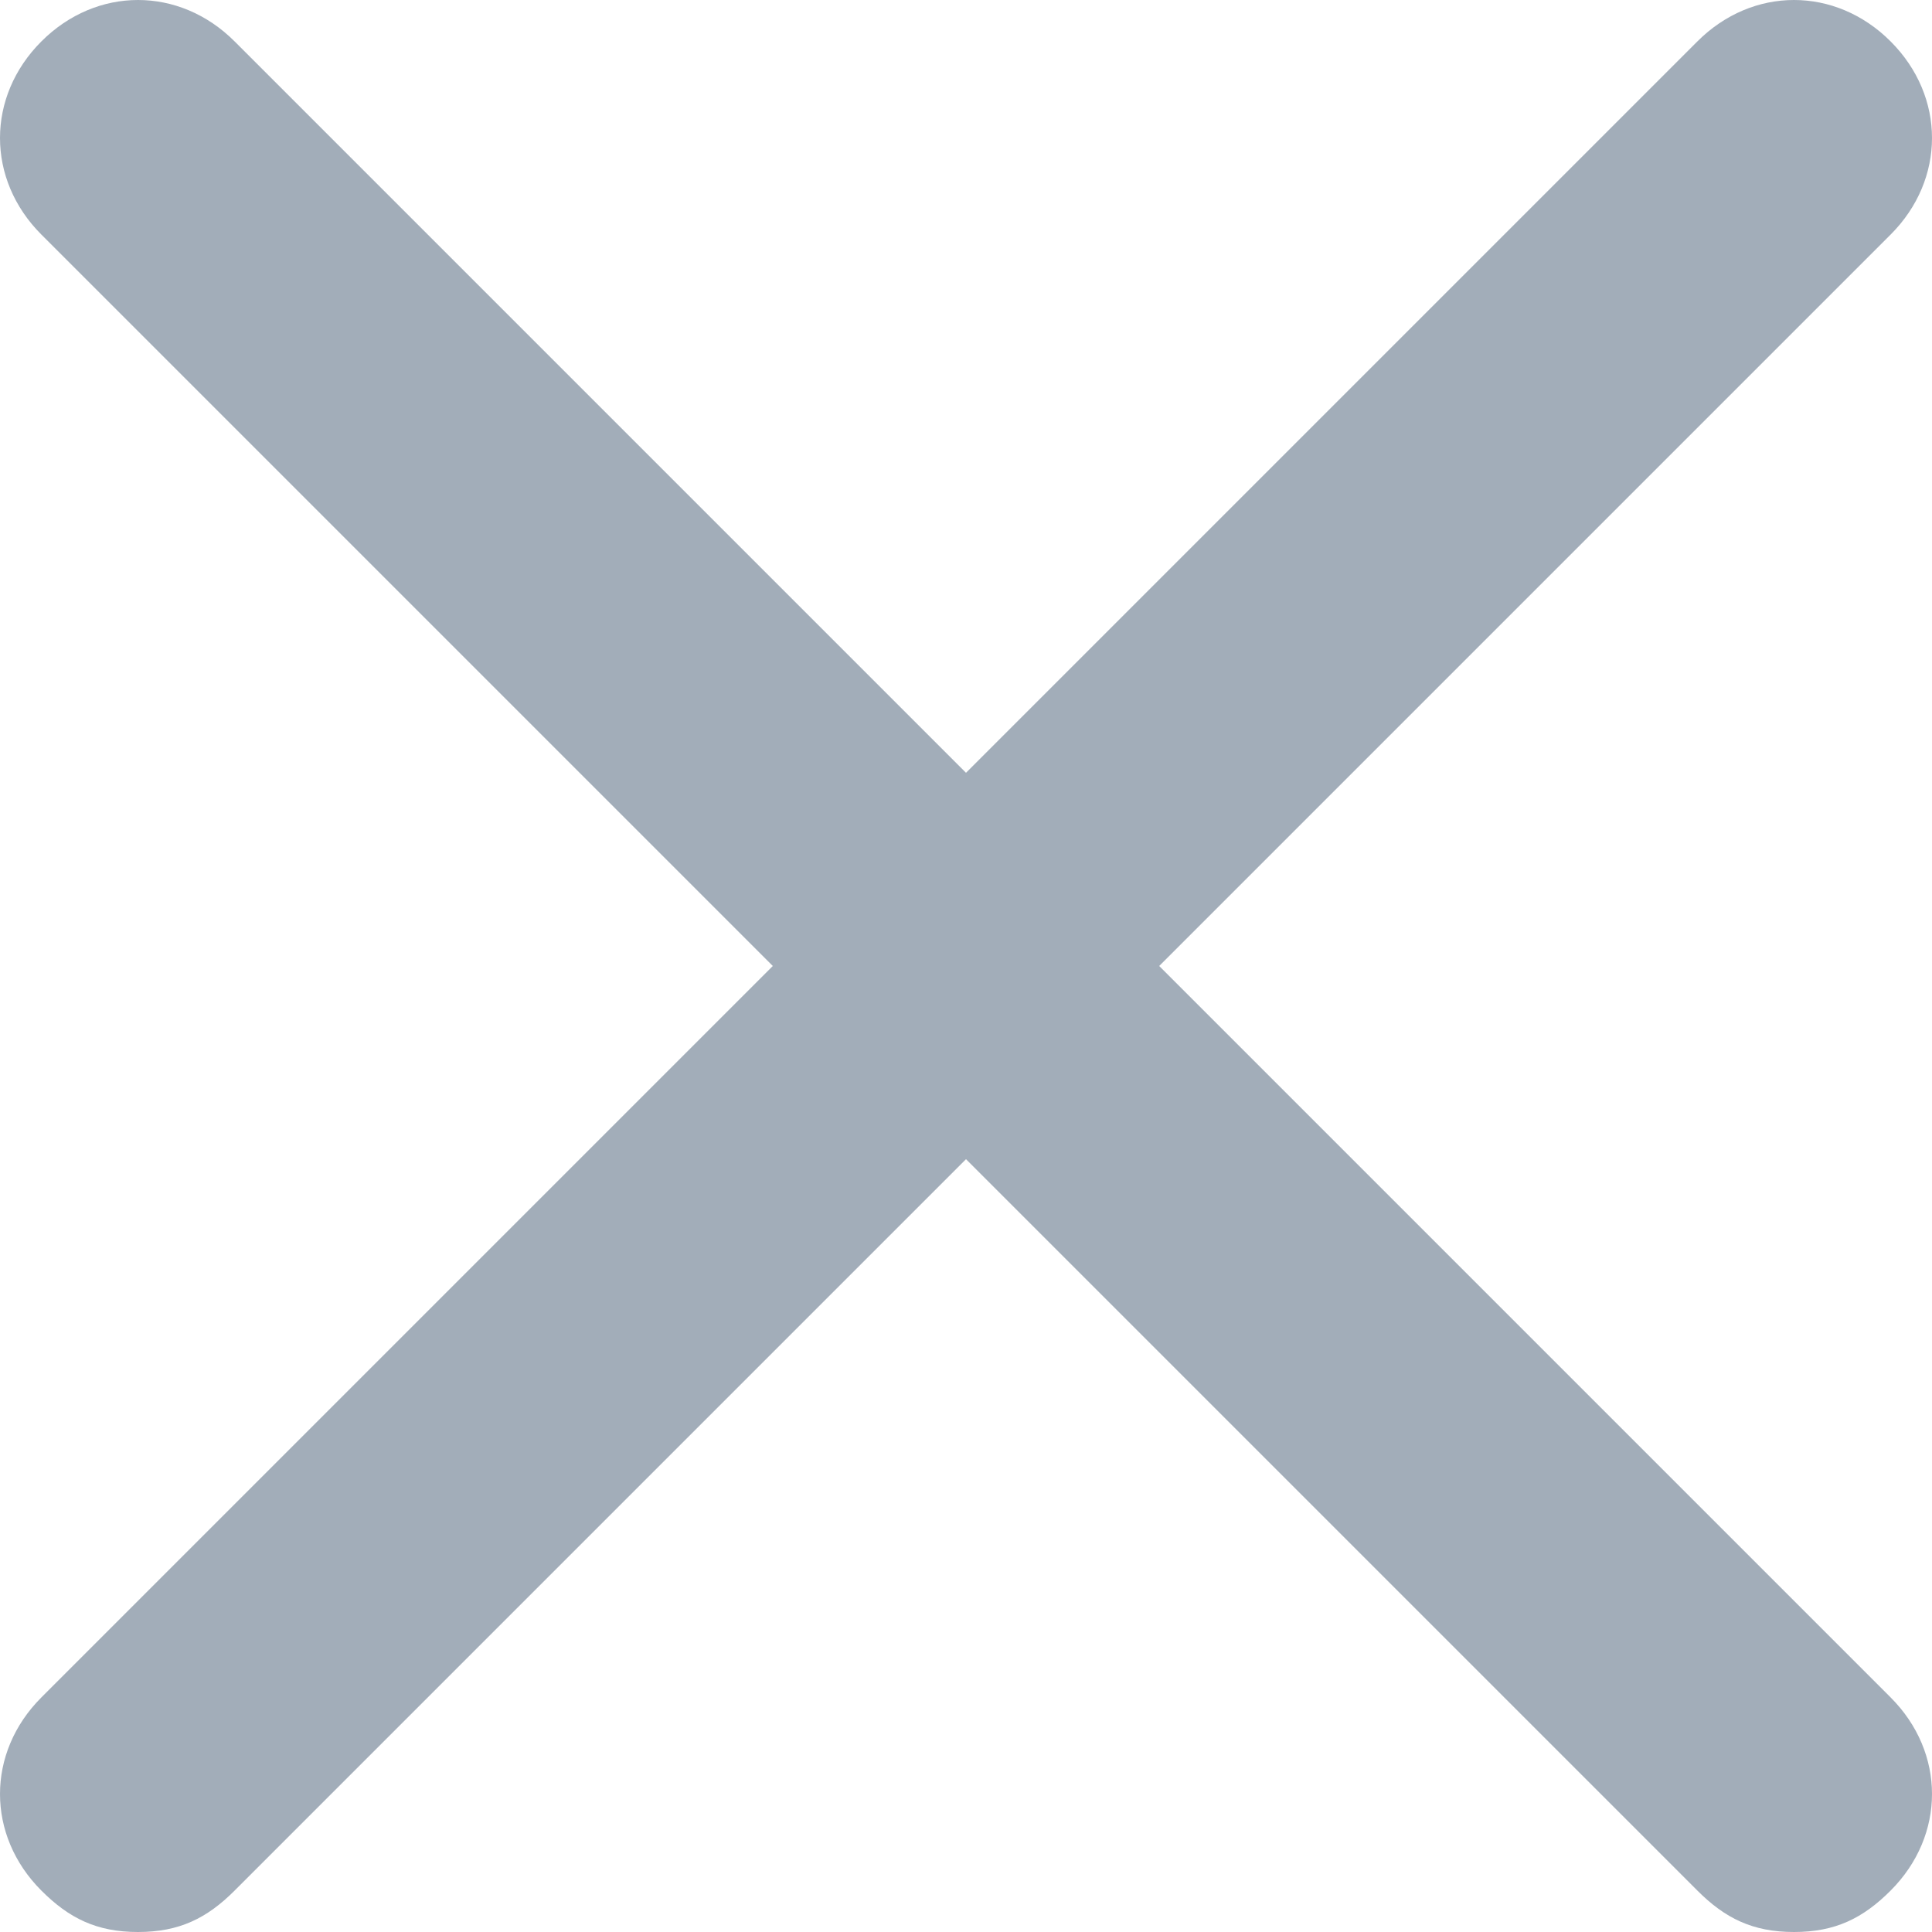
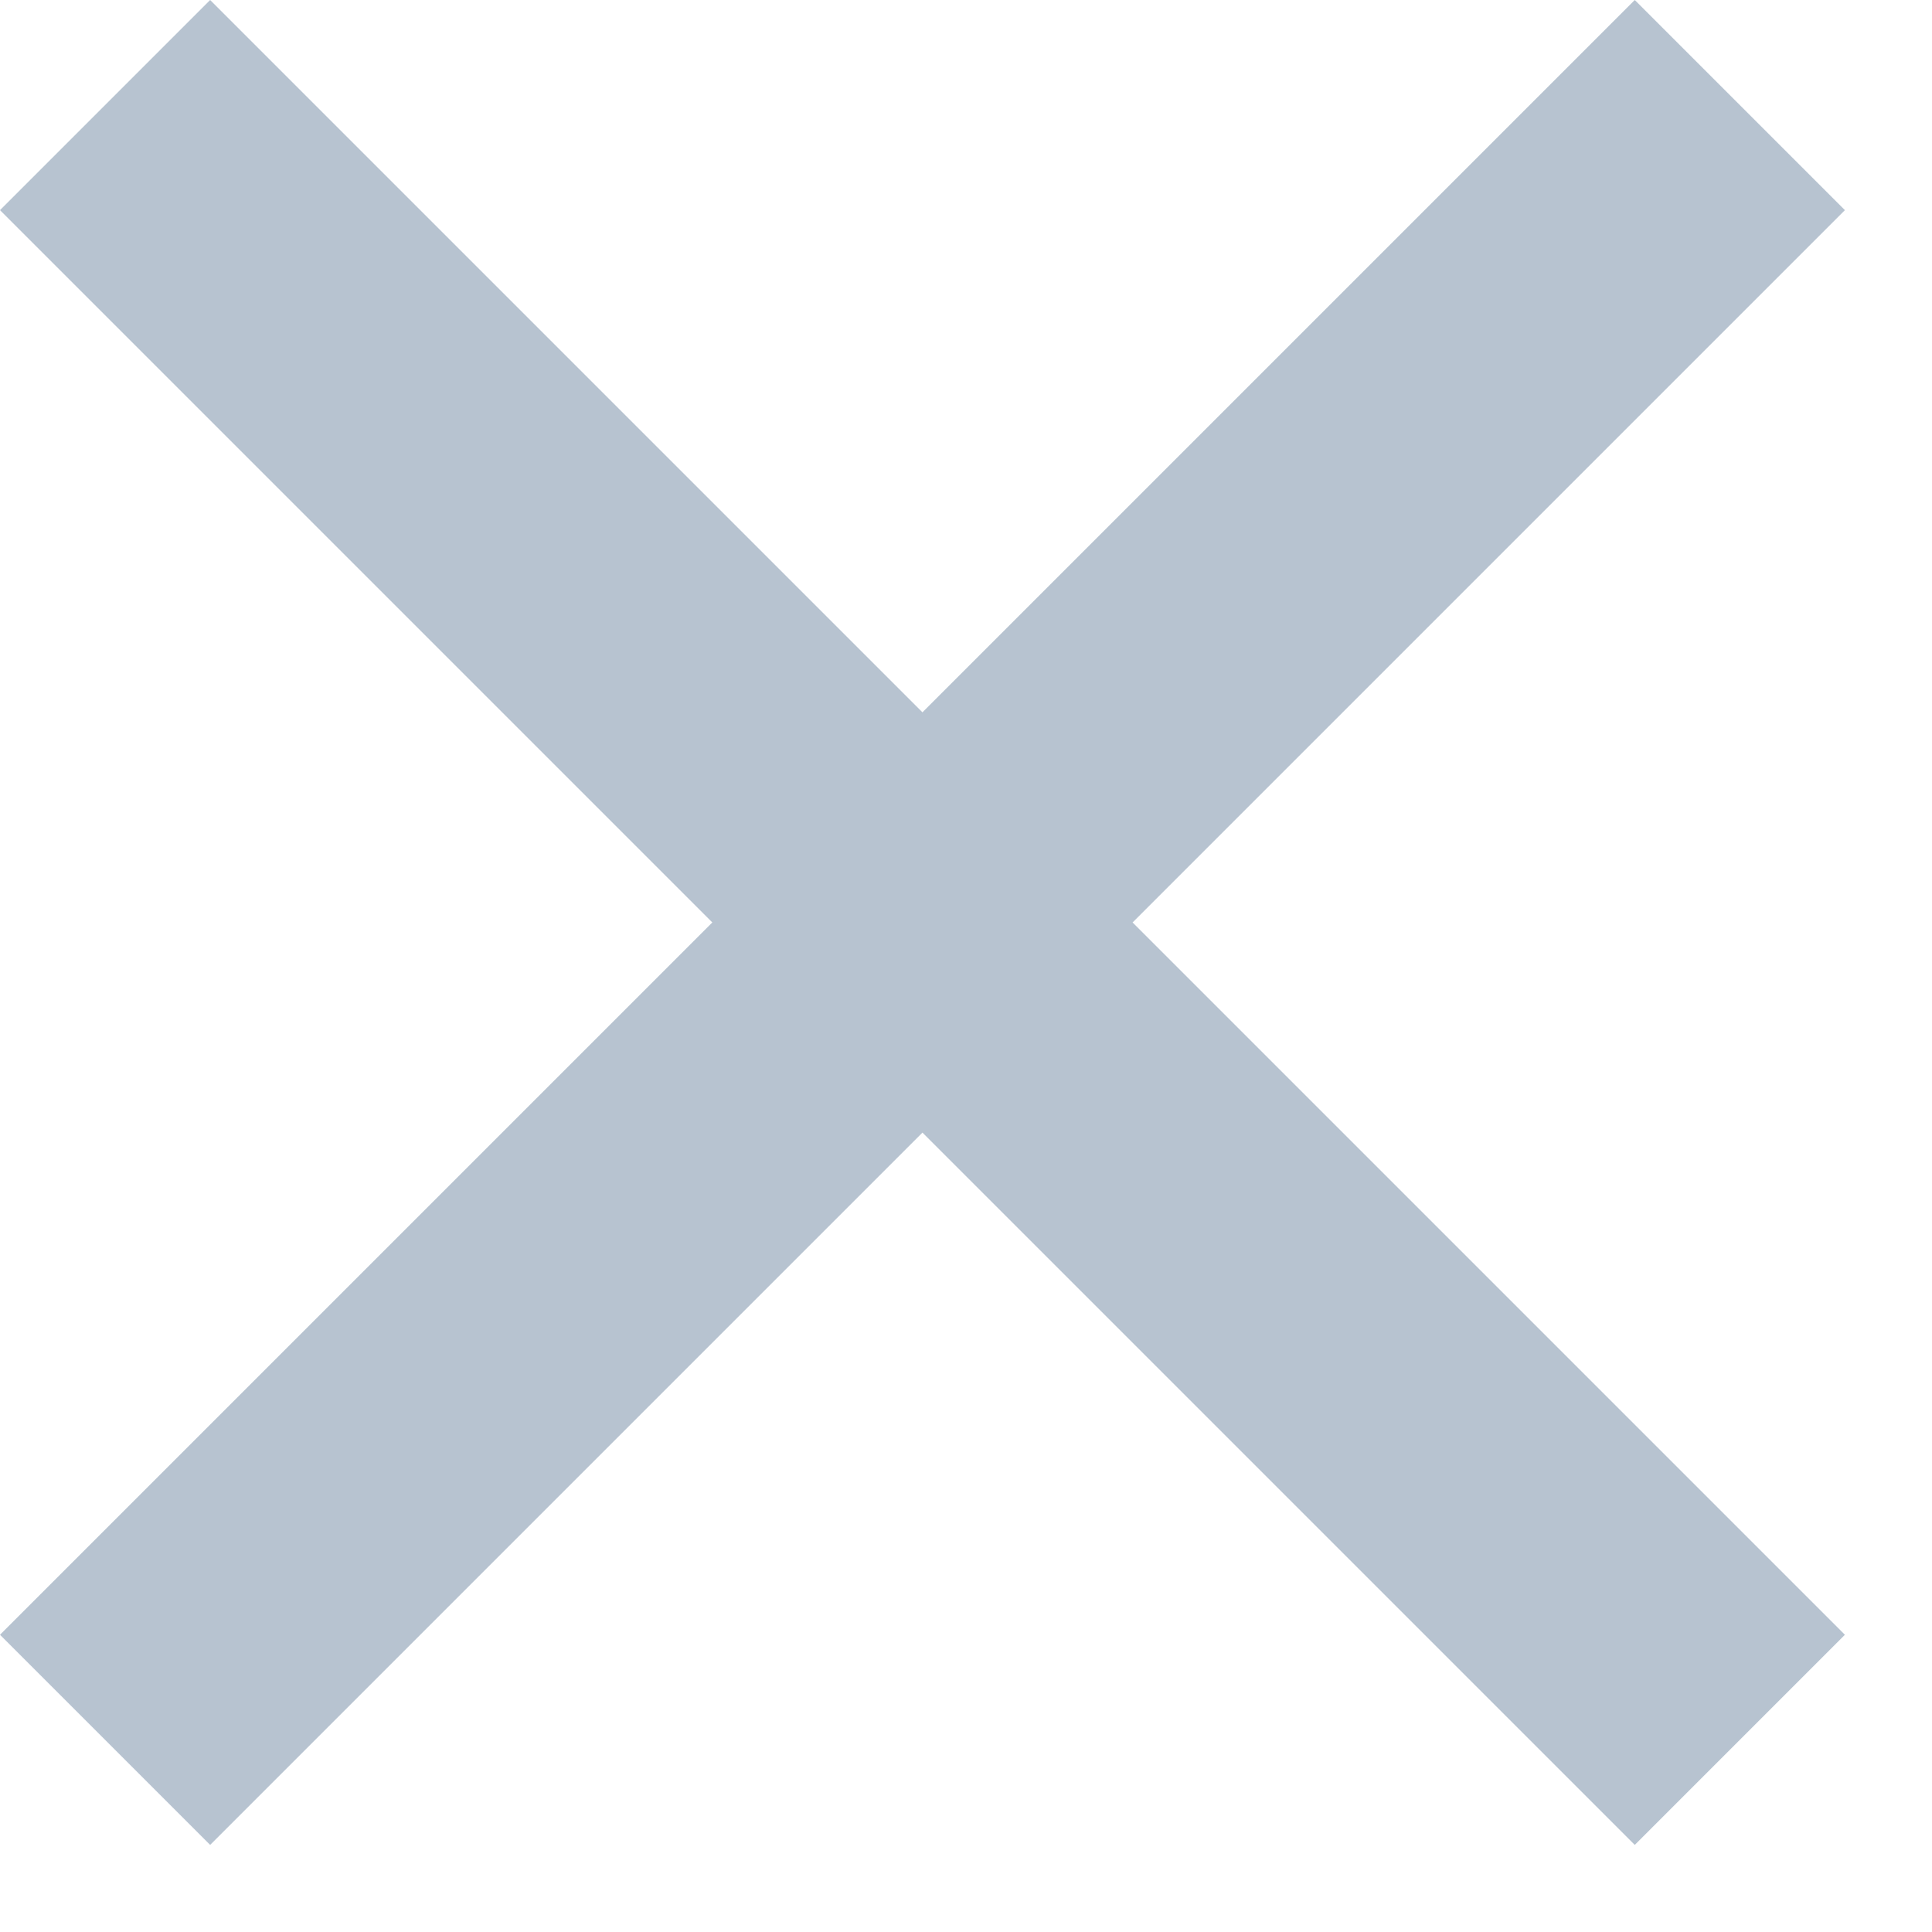
- <svg xmlns="http://www.w3.org/2000/svg" width="14" height="14">
-   <path fill="#A2ADB9" fill-rule="evenodd" d="M13.7 12.3c.4.4.4 1 0 1.4-.2.2-.4.3-.7.3-.3 0-.5-.1-.7-.3L7 8.4l-5.3 5.3c-.2.2-.4.3-.7.3-.3 0-.5-.1-.7-.3-.4-.4-.4-1 0-1.4L5.6 7 .3 1.7C-.1 1.3-.1.7.3.3c.4-.4 1-.4 1.4 0L7 5.6 12.3.3c.4-.4 1-.4 1.4 0 .4.4.4 1 0 1.4L8.4 7l5.3 5.3z" />
+ <svg xmlns="http://www.w3.org/2000/svg" width="13px" height="13px" viewBox="0 0 13 13" version="1.1">
+   <g id="PAGES" stroke="none" stroke-width="1" fill="none" fill-rule="evenodd">
+     <g id="LISTE-AGENCES" transform="translate(-1269, -371)" fill="#B7C3D0" fill-rule="nonzero">
+       <g id="PopIn" transform="translate(929, 351)">
+         <g id="Group-6" transform="translate(25, 20)">
+           <g id="01-Electrons/icon-cross" transform="translate(315, -0)">
+             <path d="M7.621,6.207 L12.414,11 L11,12.414 L6.207,7.621 L1.414,12.414 L4.53859172e-13,11 L4.793,6.207 L4.53859172e-13,1.414 L1.414,-8.8817842e-16 L6.207,4.793 L11,-8.8817842e-16 L12.414,1.414 L7.621,6.207 Z" id="Combined-Shape-Copy" />
+           </g>
+         </g>
+       </g>
+     </g>
+   </g>
</svg>
